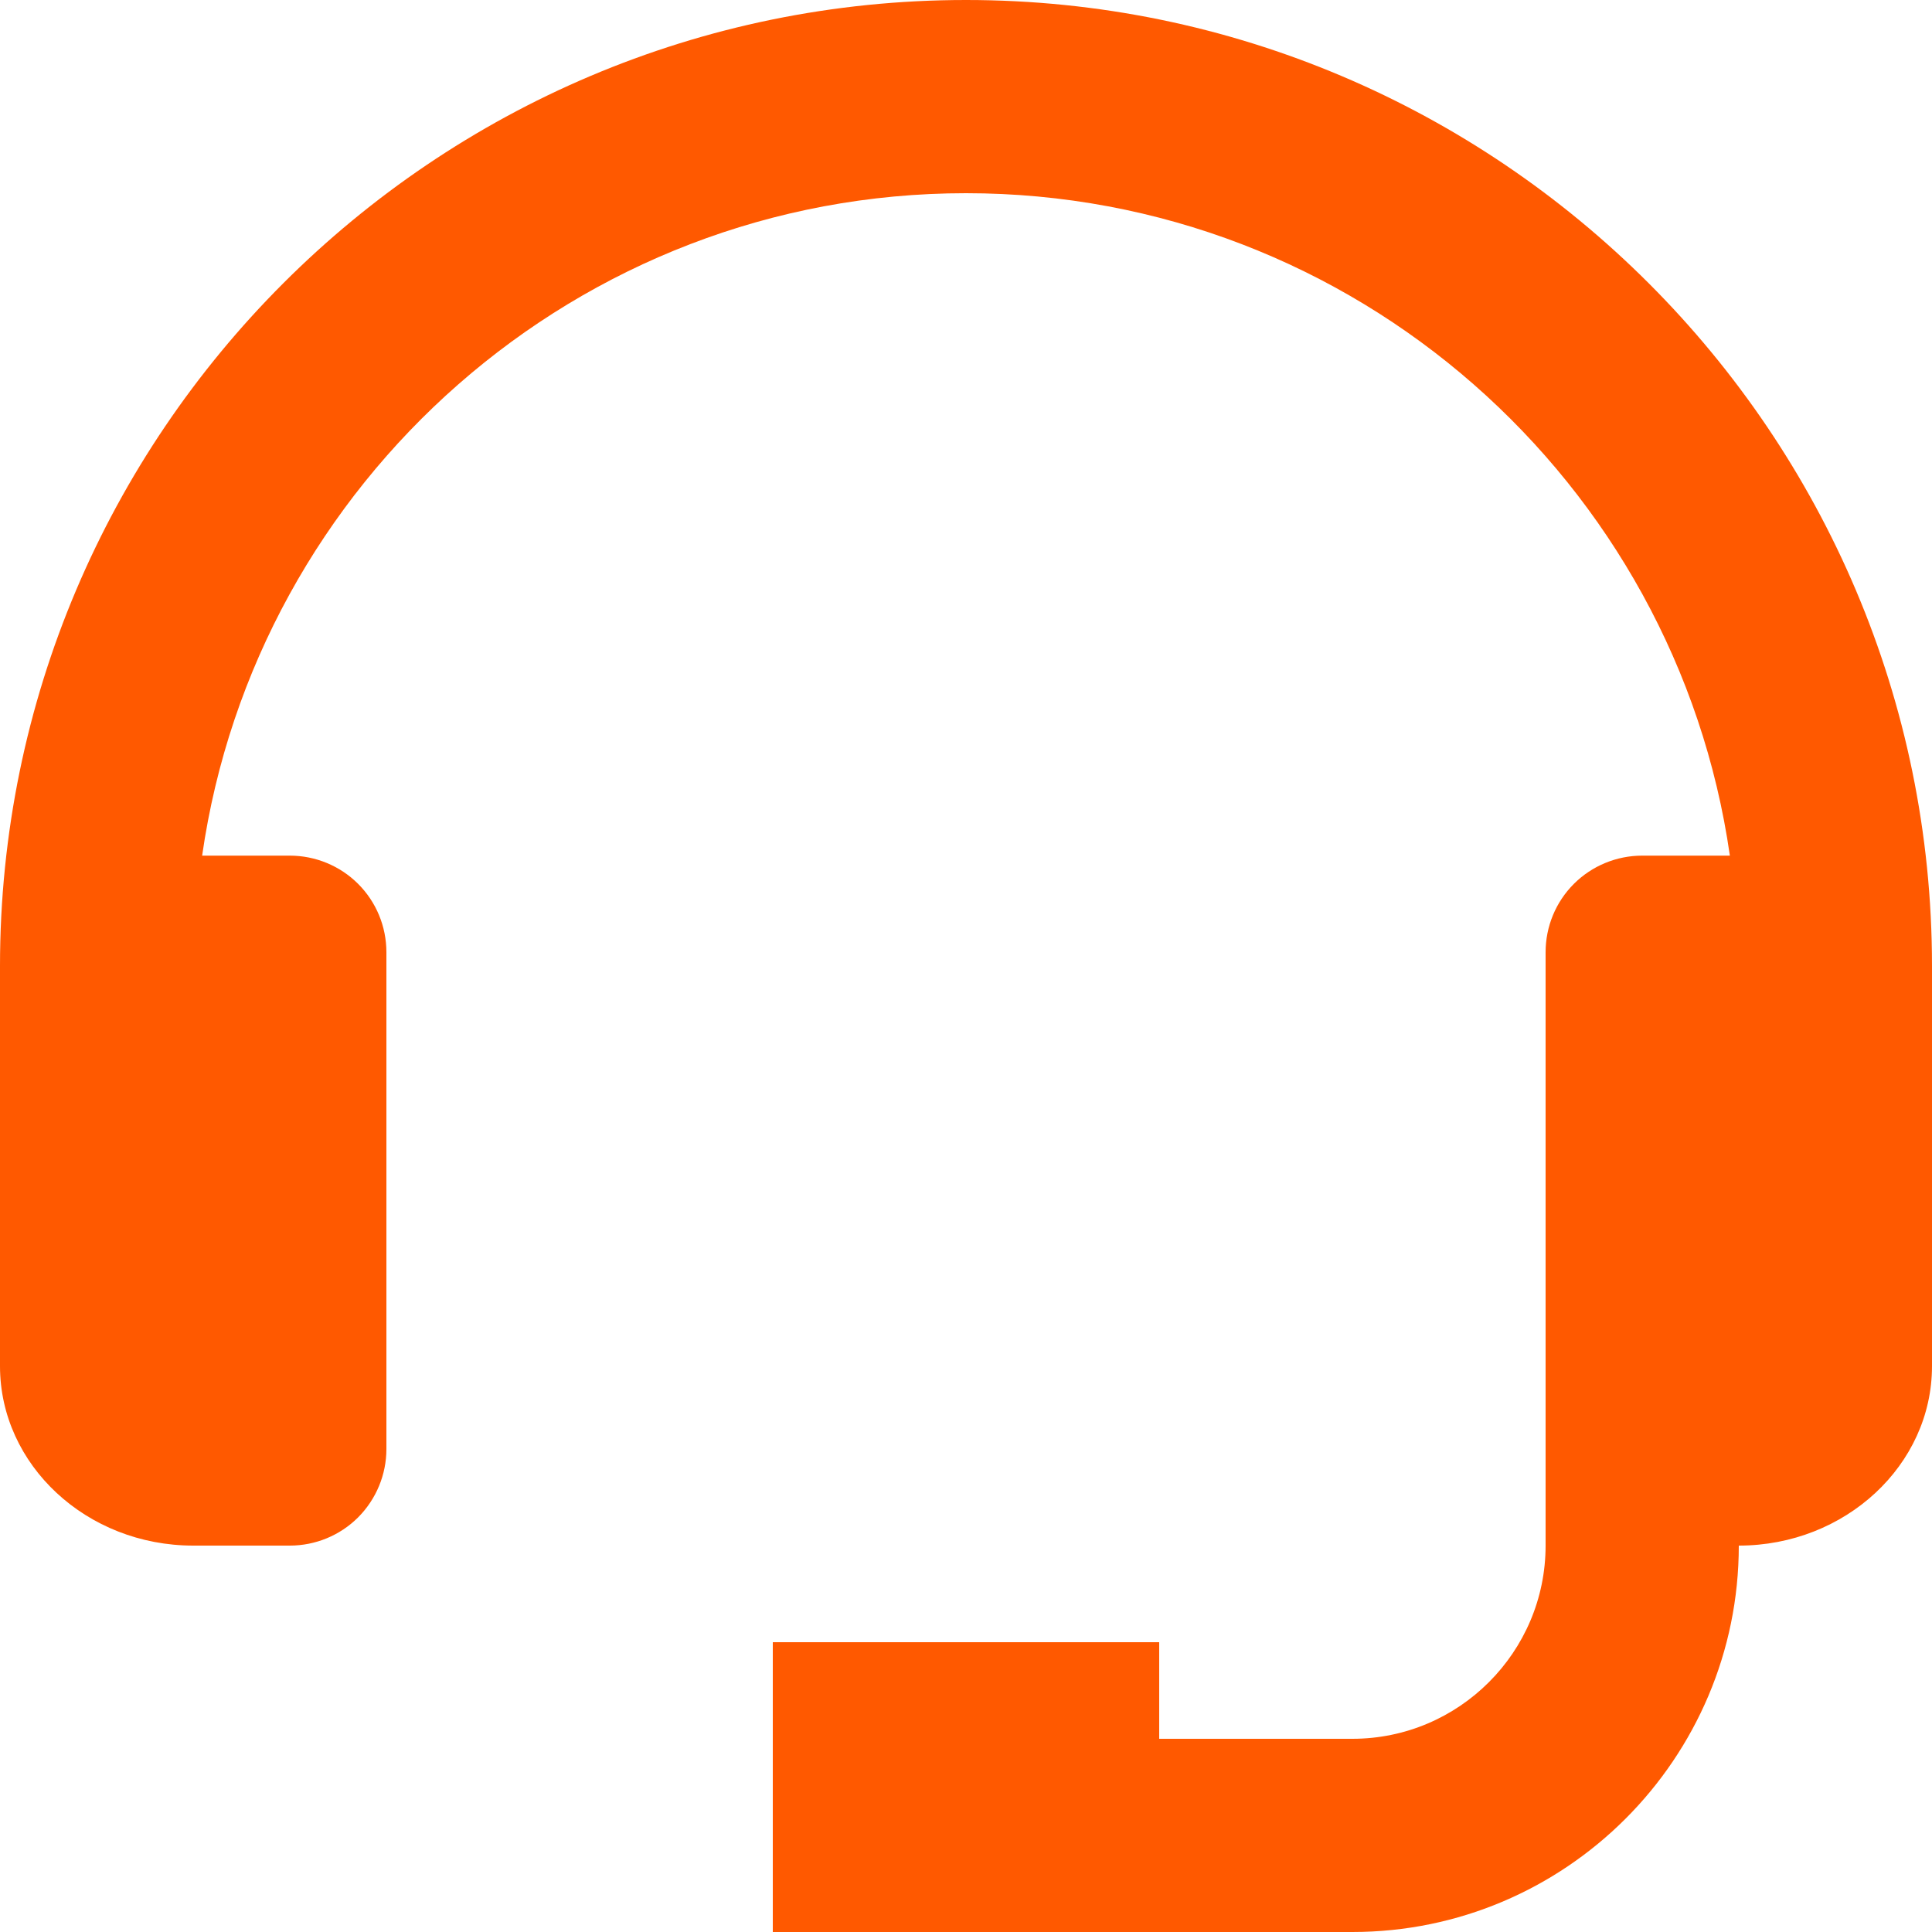
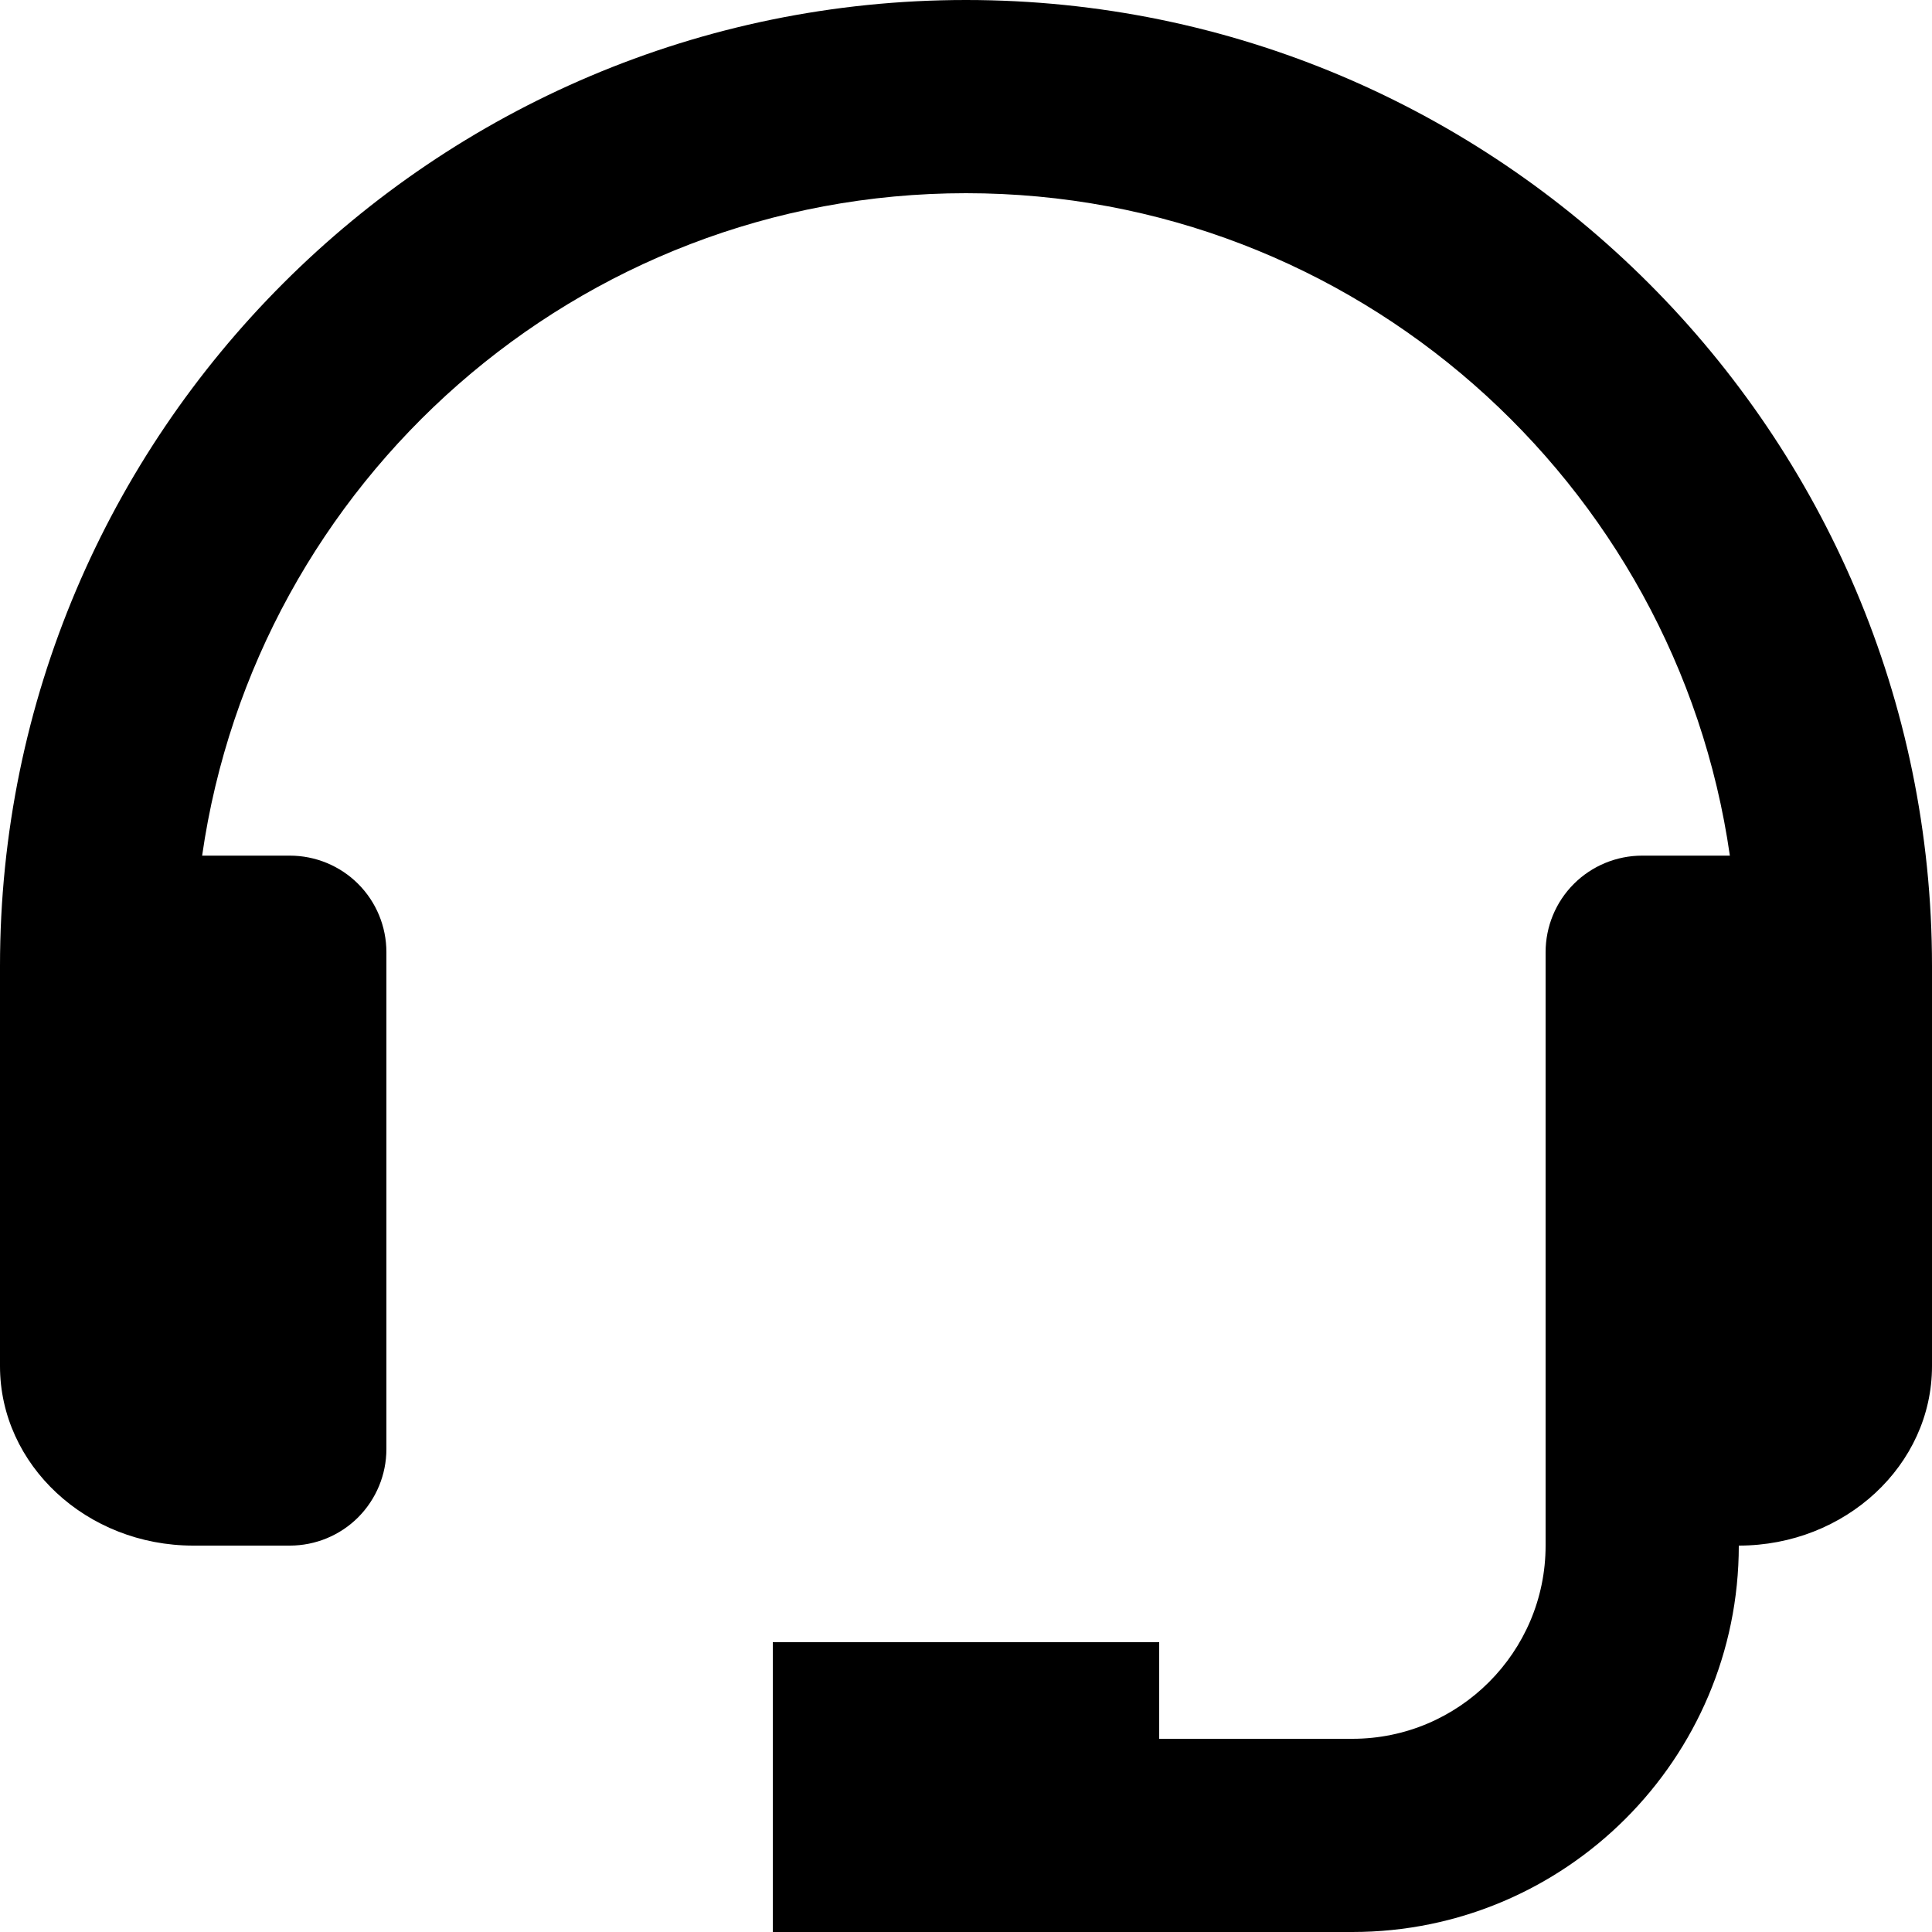
<svg xmlns="http://www.w3.org/2000/svg" width="16" height="16" viewBox="0 0 16 16" fill="none">
-   <path d="M8 0C3.589 0 0 3.589 0 8V11.314C0 12.133 0.718 12.8 1.6 12.8H2.4C2.612 12.8 2.816 12.716 2.966 12.566C3.116 12.415 3.2 12.212 3.2 12V7.886C3.2 7.673 3.116 7.47 2.966 7.32C2.816 7.17 2.612 7.086 2.4 7.086H1.674C2.118 3.99 4.782 1.6 8 1.6C11.217 1.6 13.882 3.99 14.326 7.086H13.6C13.388 7.086 13.184 7.17 13.034 7.32C12.884 7.47 12.8 7.673 12.8 7.886V12.8C12.8 13.682 12.082 14.4 11.2 14.4H9.6V13.6H6.4V16H11.2C12.965 16 14.4 14.565 14.4 12.8C15.282 12.8 16 12.133 16 11.314V8C16 3.589 12.411 0 8 0Z" fill="#FF5900" />
+   <path d="M8 0C3.589 0 0 3.589 0 8V11.314C0 12.133 0.718 12.8 1.6 12.8H2.4C2.612 12.8 2.816 12.716 2.966 12.566C3.116 12.415 3.2 12.212 3.2 12V7.886C3.2 7.673 3.116 7.47 2.966 7.32C2.816 7.17 2.612 7.086 2.4 7.086H1.674C2.118 3.99 4.782 1.6 8 1.6C11.217 1.6 13.882 3.99 14.326 7.086H13.6C13.388 7.086 13.184 7.17 13.034 7.32C12.884 7.47 12.8 7.673 12.8 7.886V12.8C12.8 13.682 12.082 14.4 11.2 14.4H9.6V13.6H6.4V16H11.2C12.965 16 14.4 14.565 14.4 12.8C15.282 12.8 16 12.133 16 11.314V8C16 3.589 12.411 0 8 0Z" fill="#000000" />
</svg>
